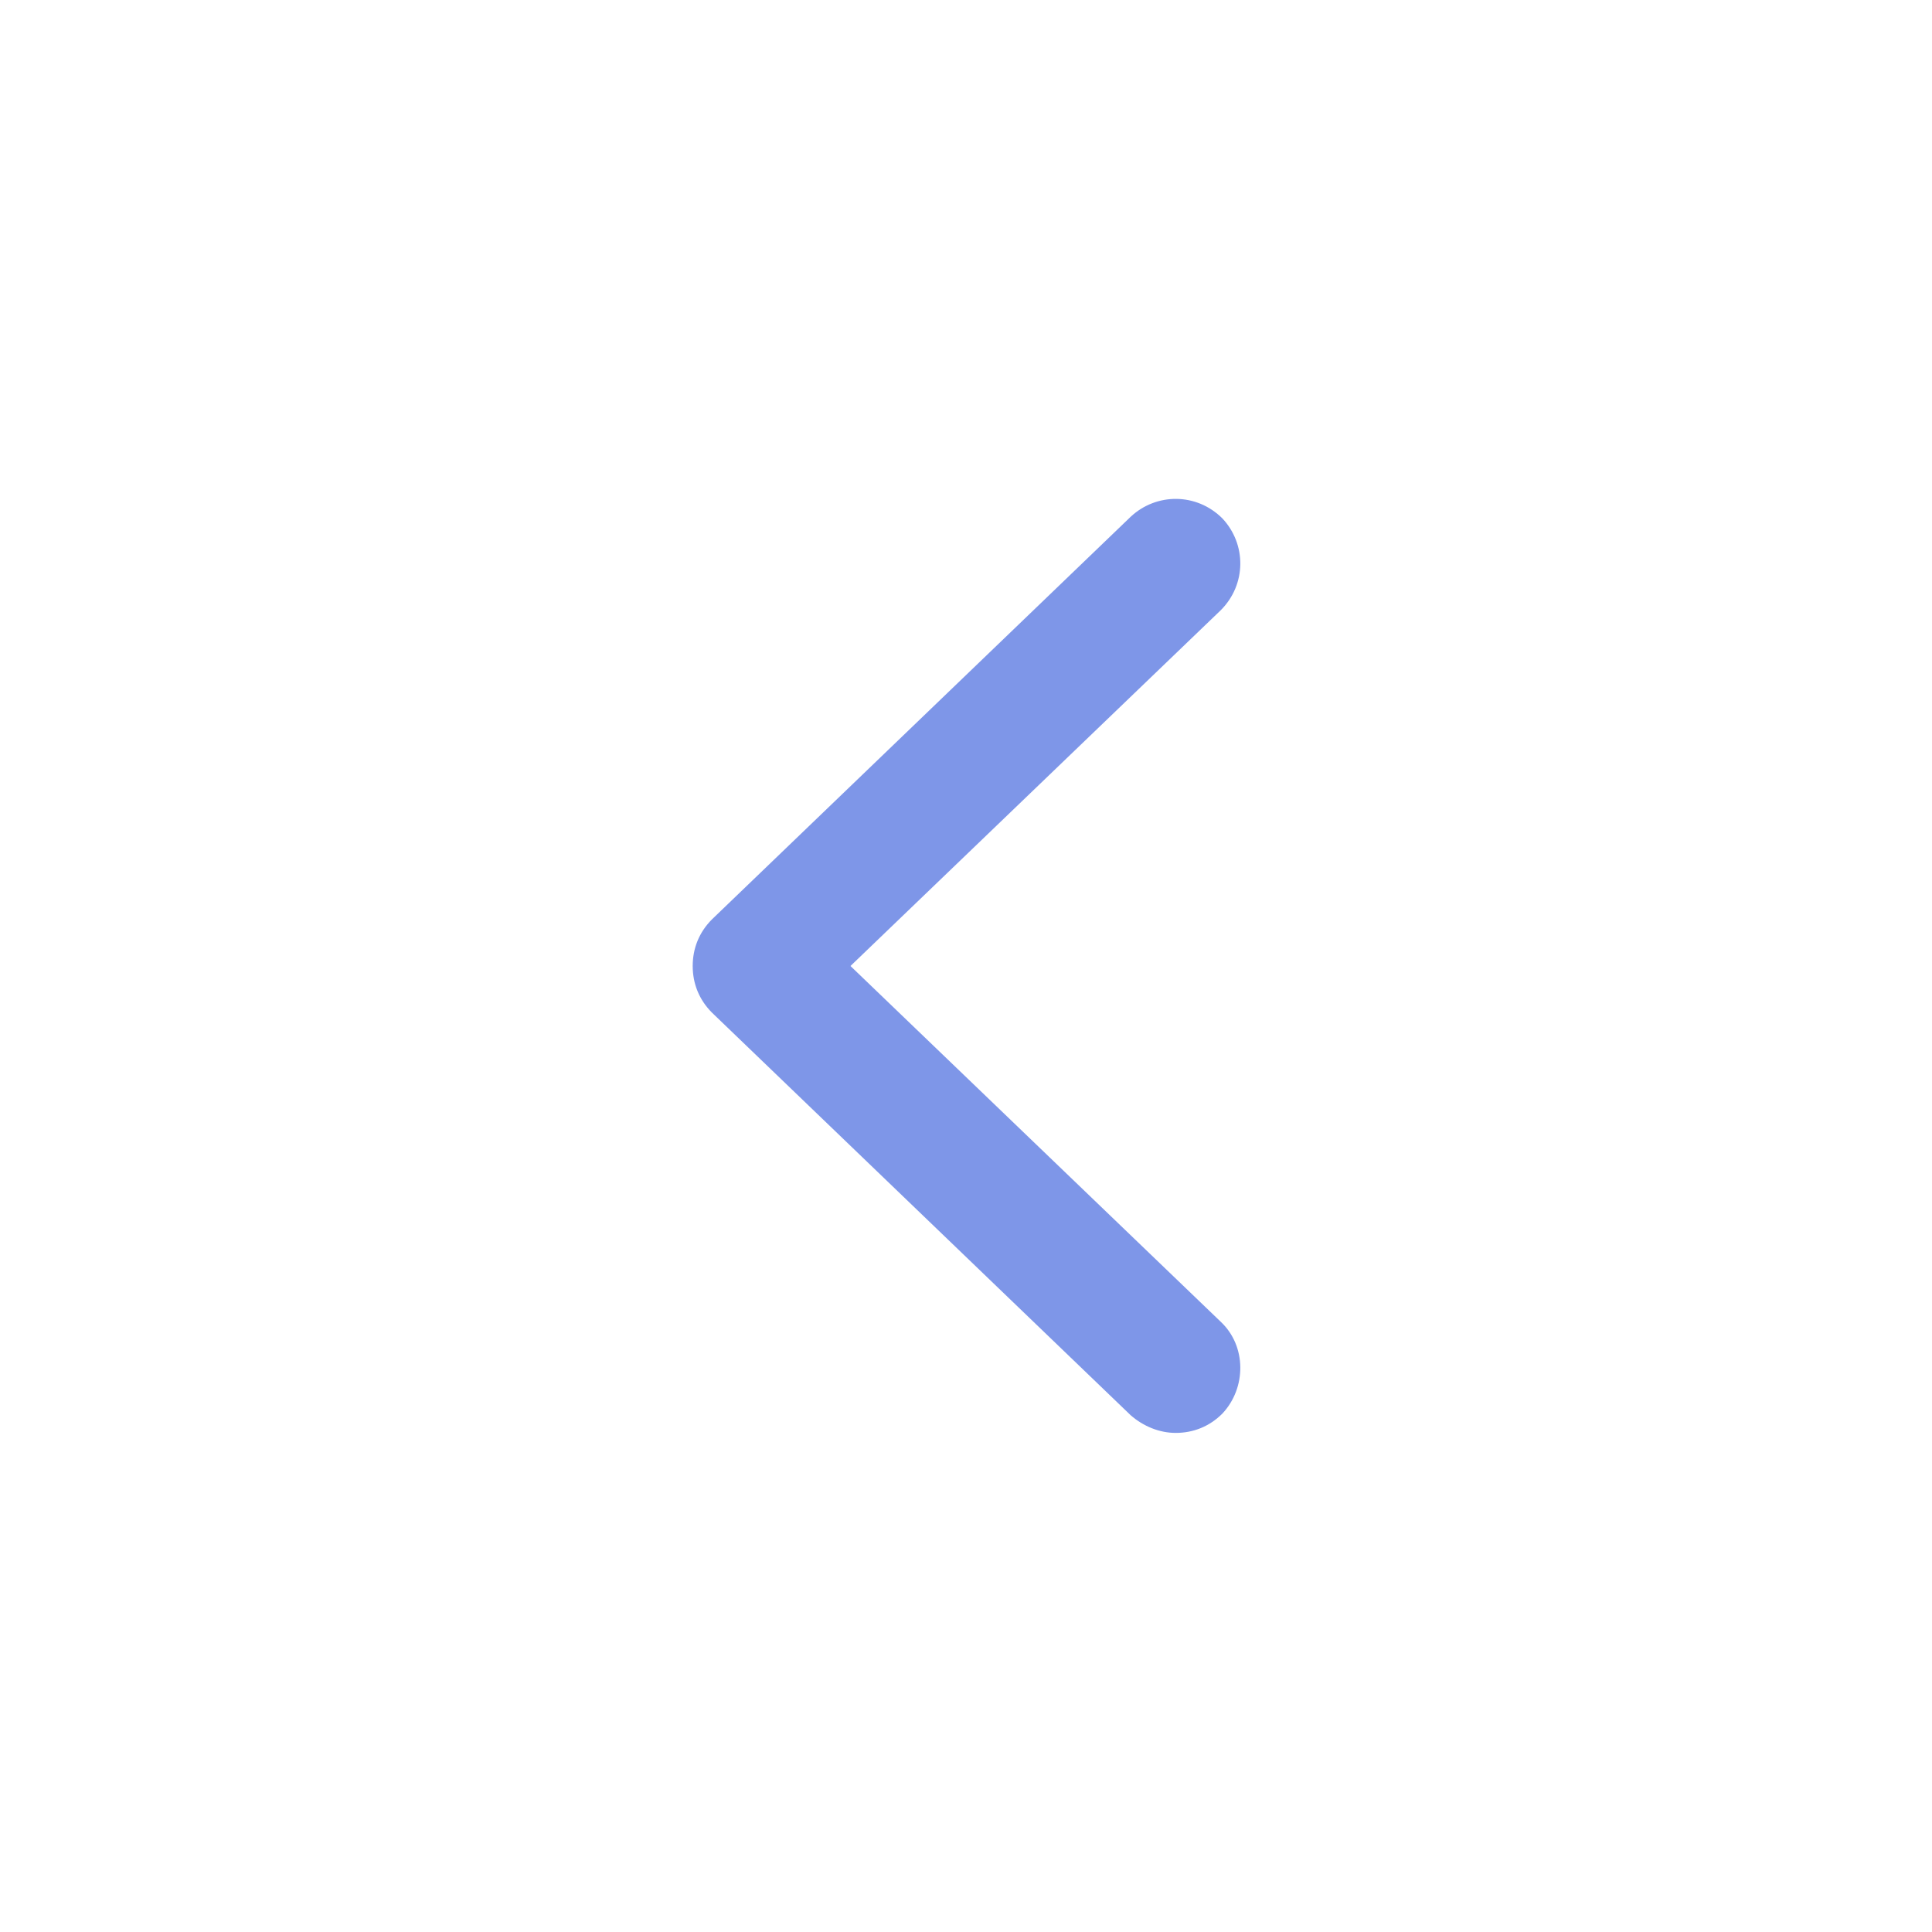
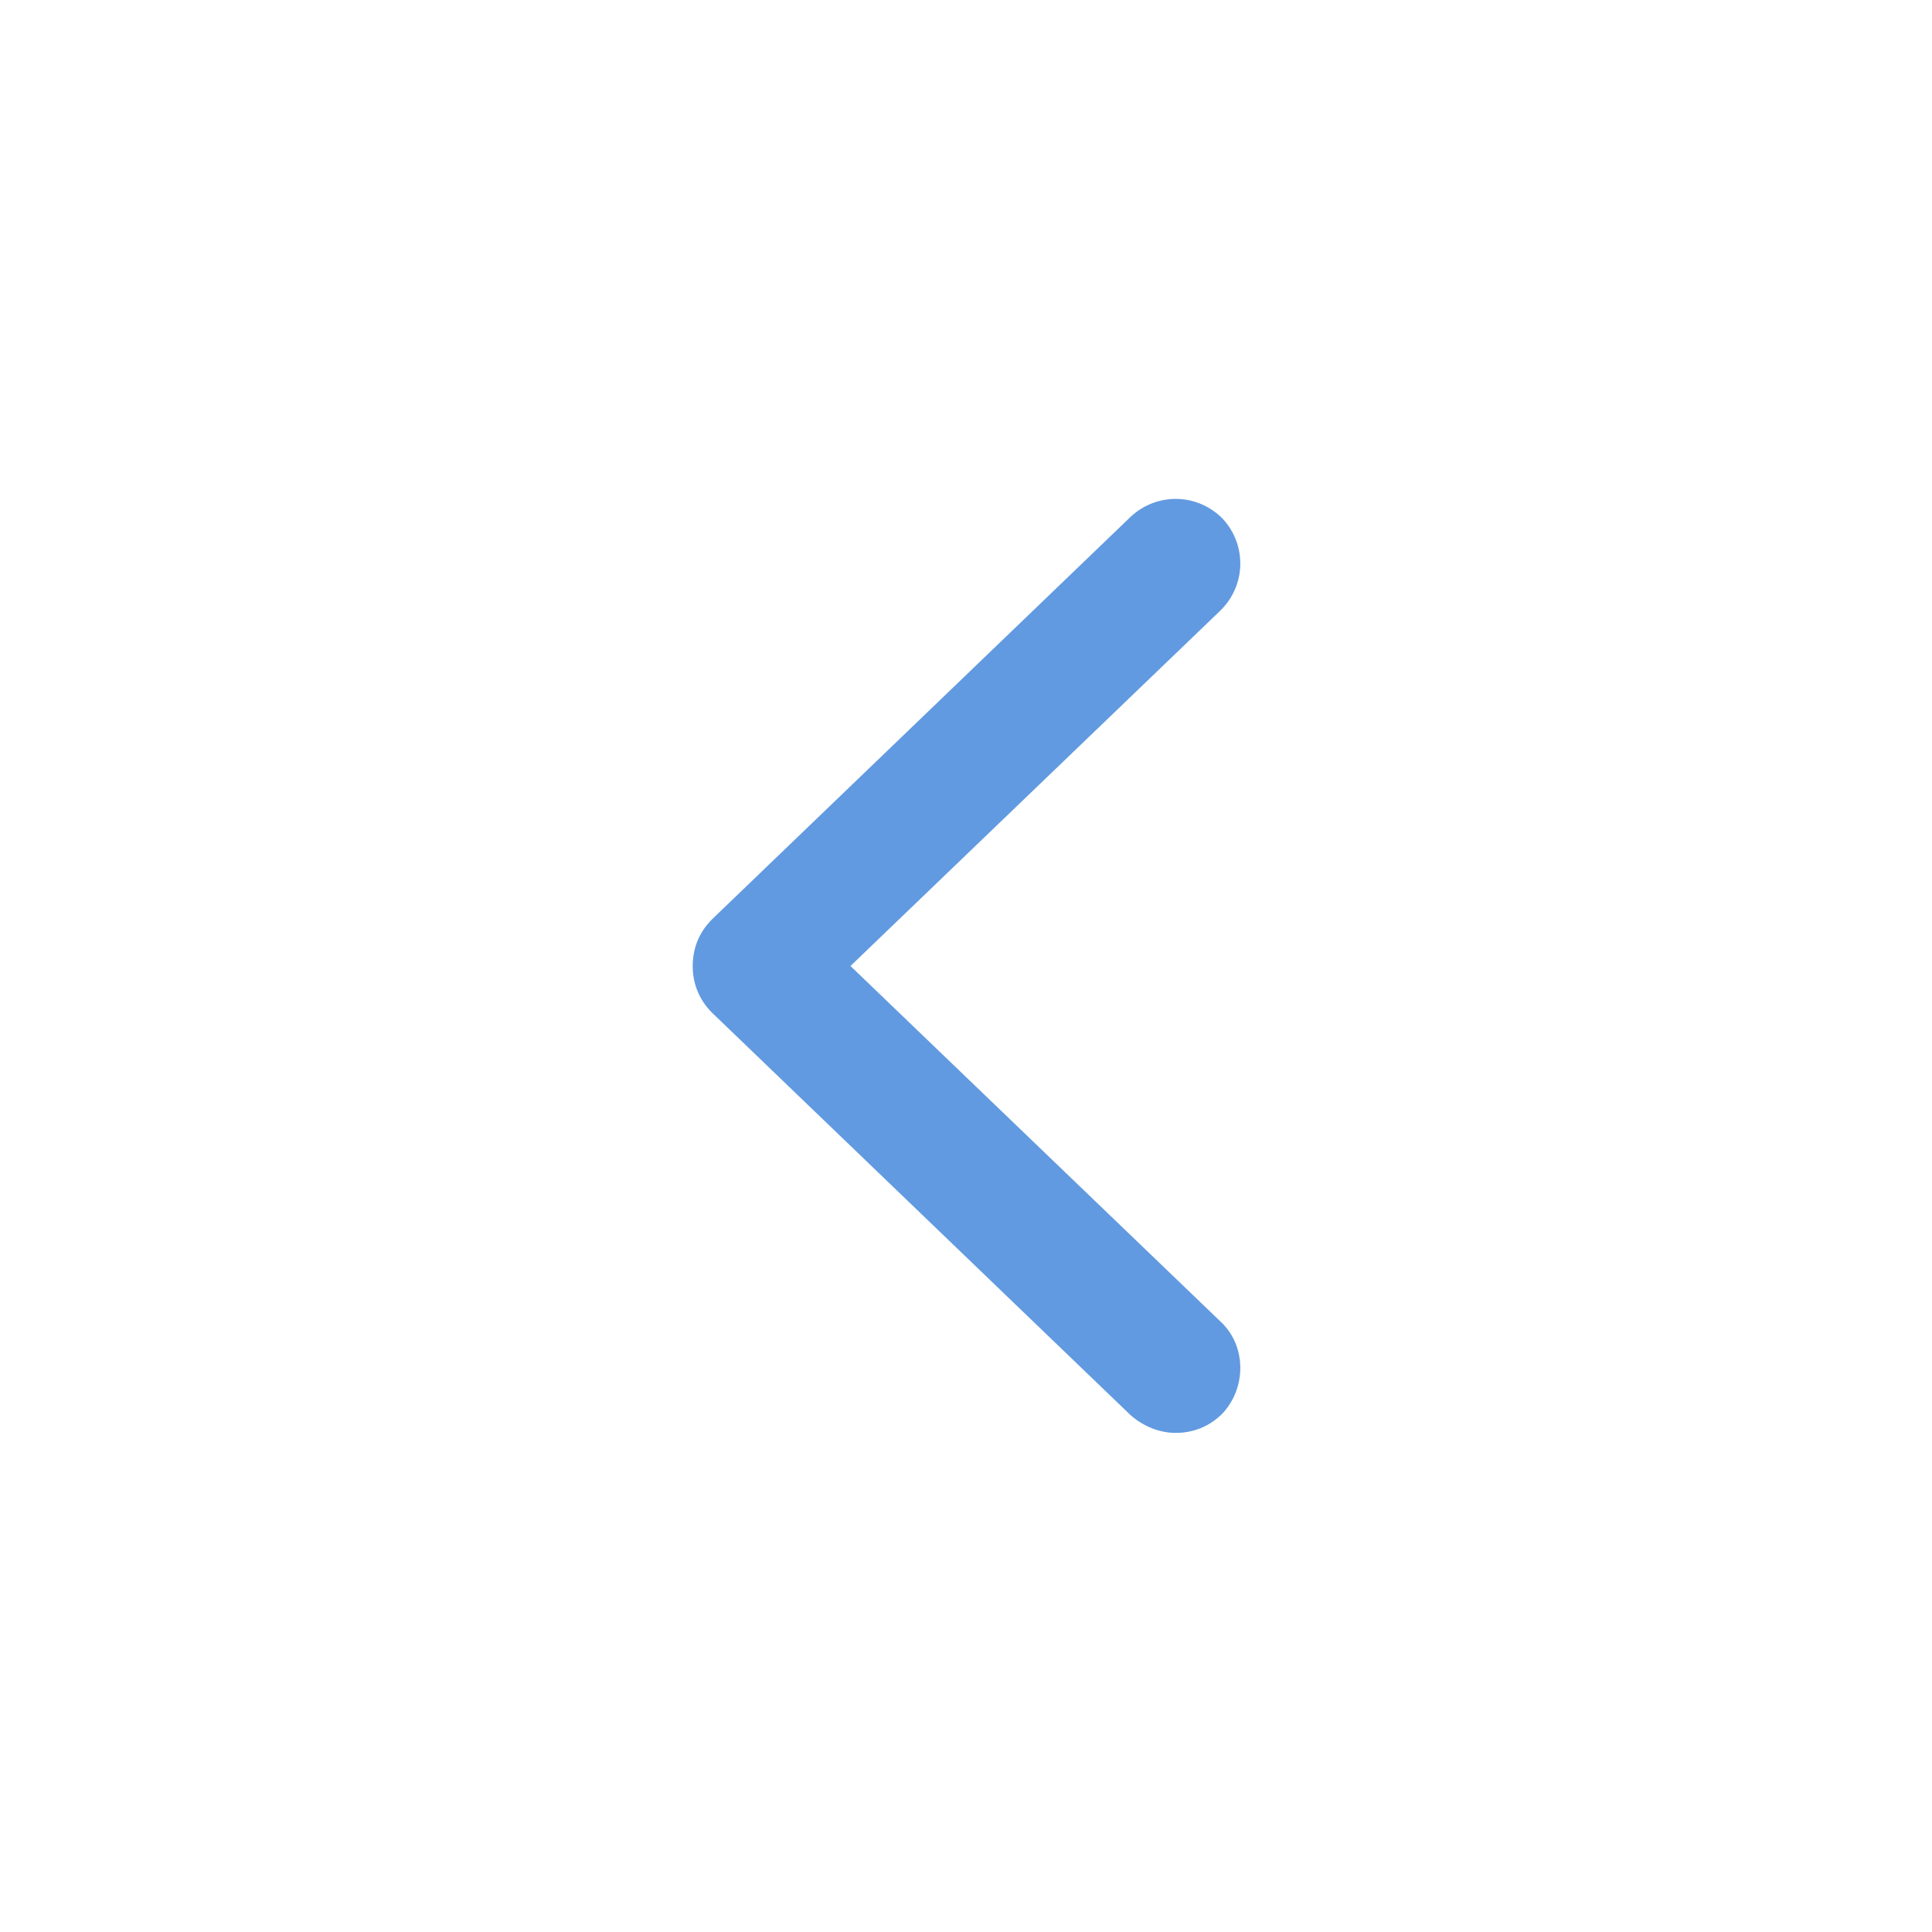
<svg xmlns="http://www.w3.org/2000/svg" width="24" height="24" viewBox="0 0 24 24" fill="none">
-   <path d="M15.165 16.42C15.485 16.72 15.485 17.24 15.185 17.56C15.025 17.72 14.825 17.8 14.605 17.8C14.405 17.8 14.205 17.72 14.045 17.58L8.845 12.58C8.685 12.42 8.605 12.22 8.605 12C8.605 11.78 8.685 11.58 8.845 11.42L14.045 6.42C14.365 6.12 14.865 6.12 15.185 6.44C15.485 6.76 15.485 7.26 15.165 7.58L10.565 12L15.165 16.42Z" fill="#7E96E8" />
+   <path d="M15.165 16.42C15.485 16.72 15.485 17.24 15.185 17.56C15.025 17.72 14.825 17.8 14.605 17.8C14.405 17.8 14.205 17.72 14.045 17.58L8.845 12.58C8.685 12.42 8.605 12.22 8.605 12C8.605 11.78 8.685 11.58 8.845 11.42L14.045 6.42C14.365 6.12 14.865 6.12 15.185 6.44C15.485 6.76 15.485 7.26 15.165 7.58L10.565 12L15.165 16.42Z" fill="#619ae0" />
</svg>
